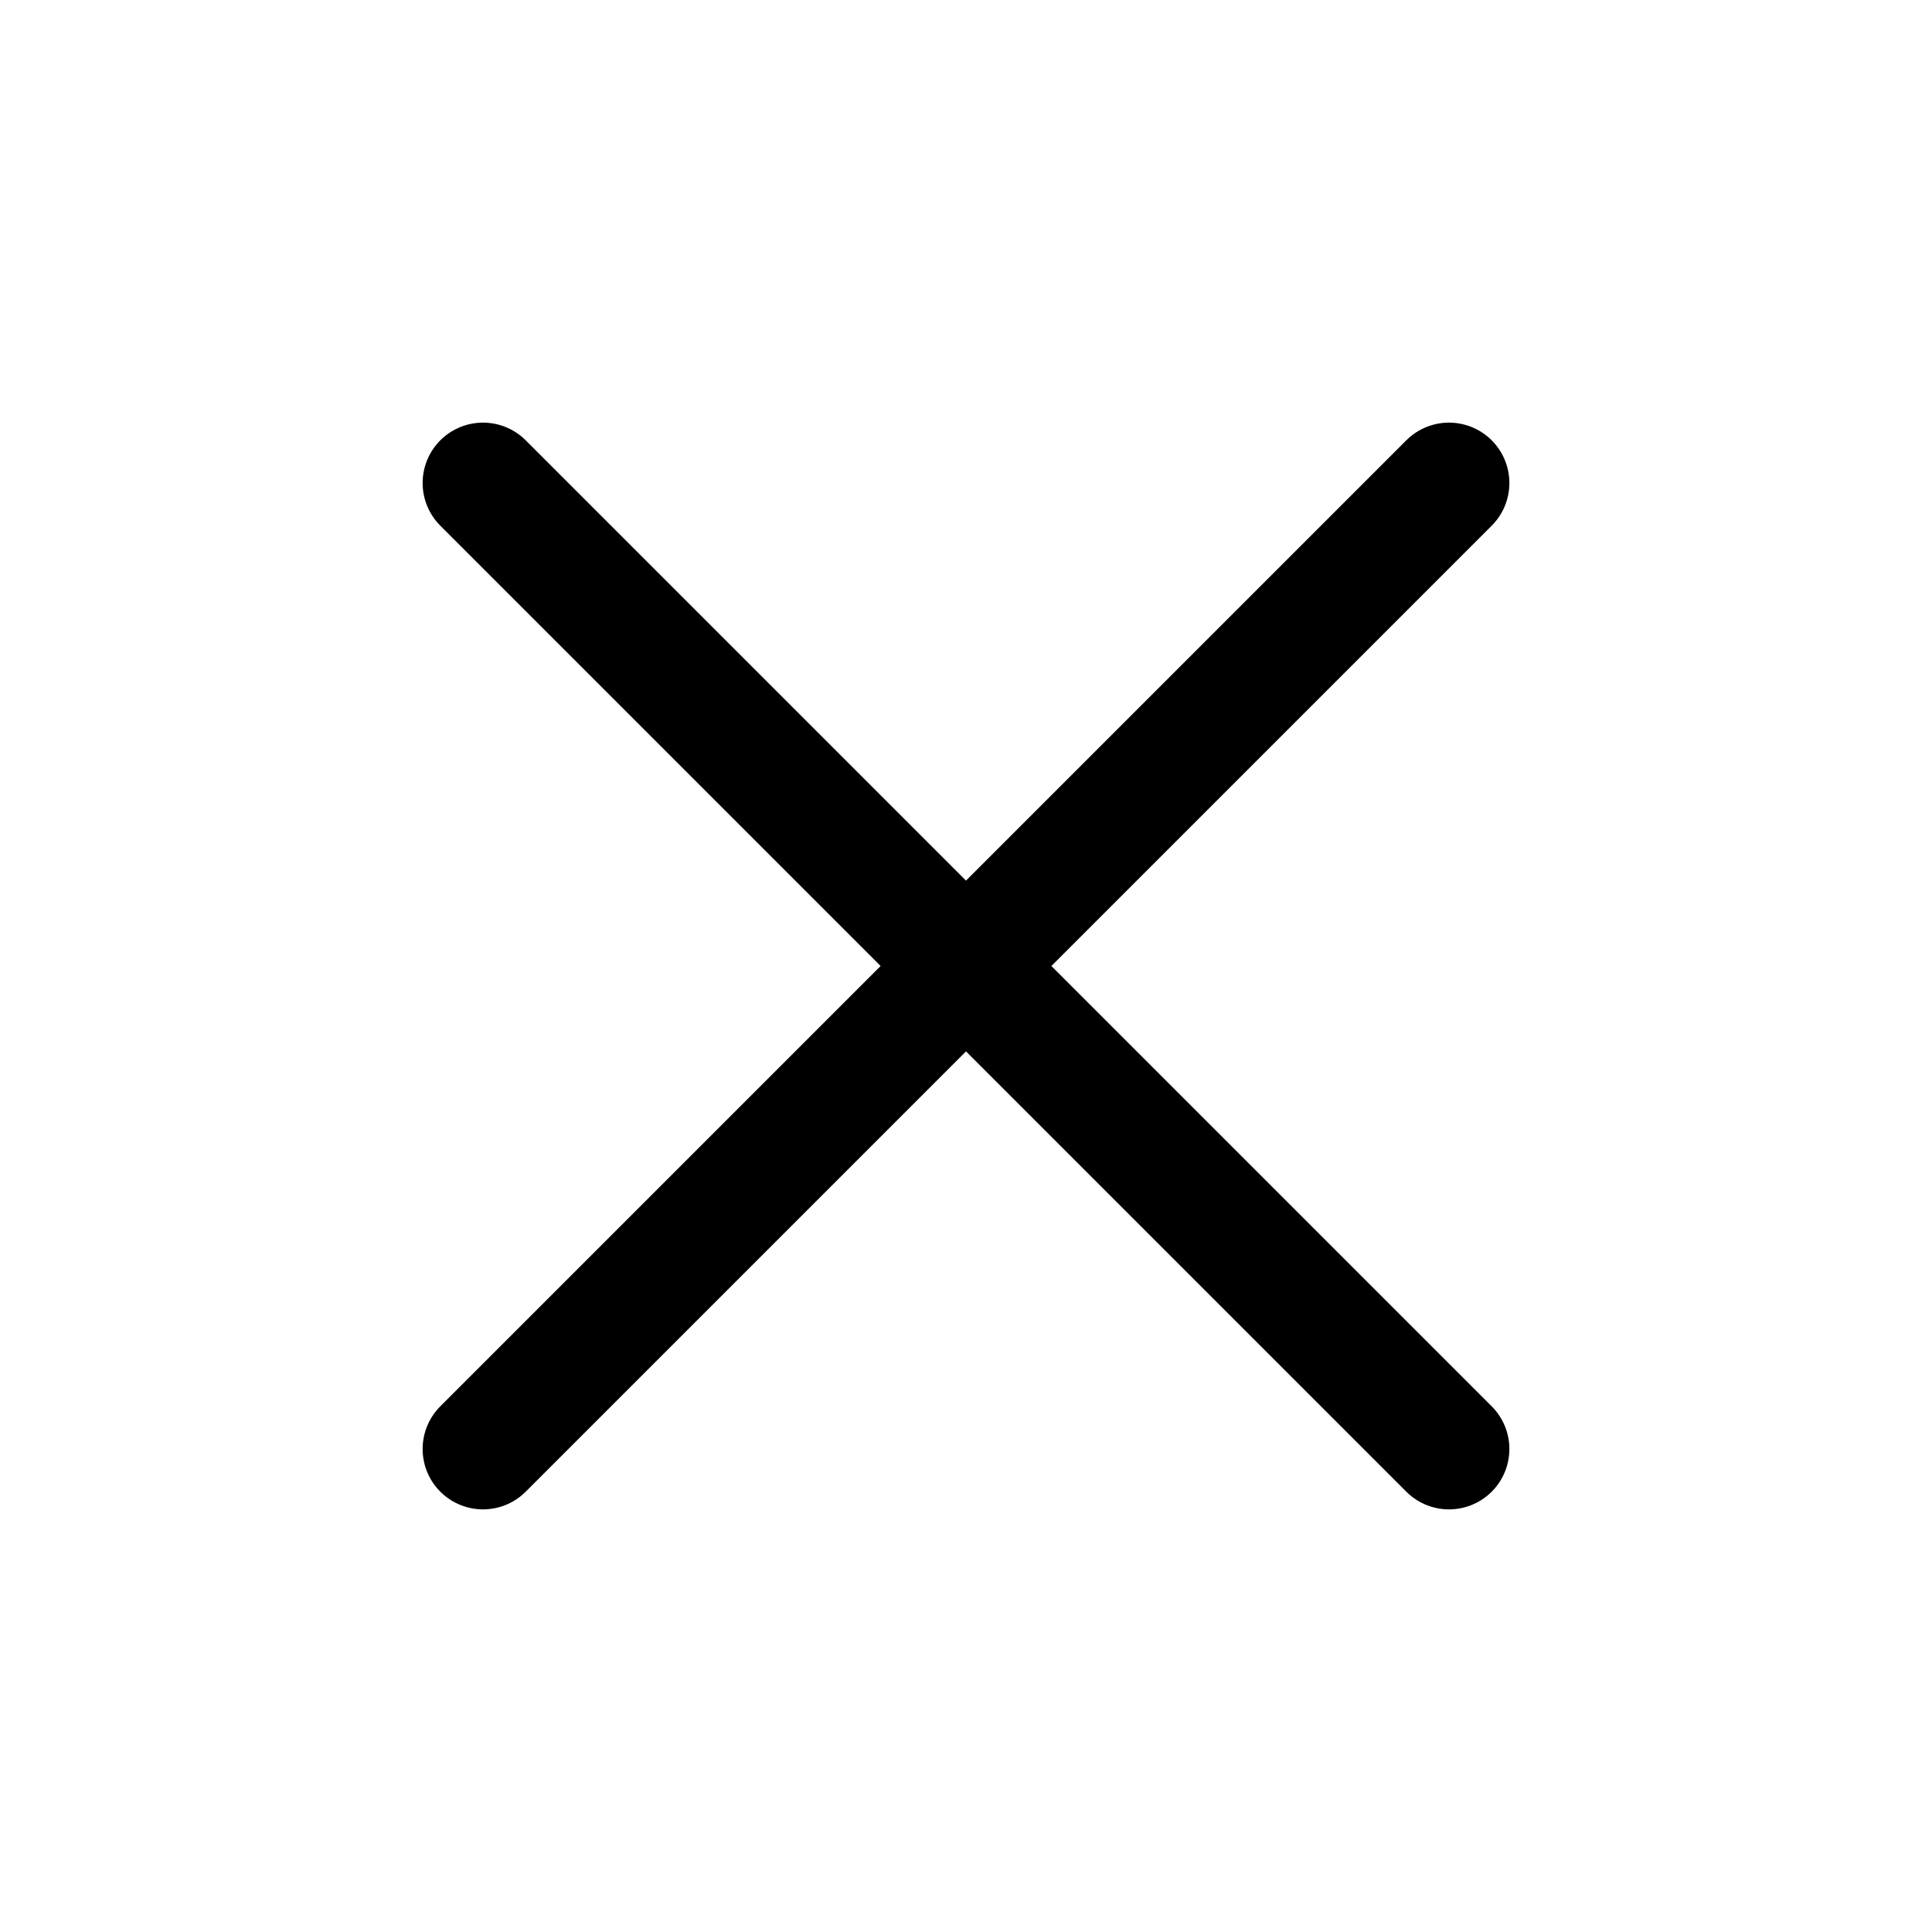
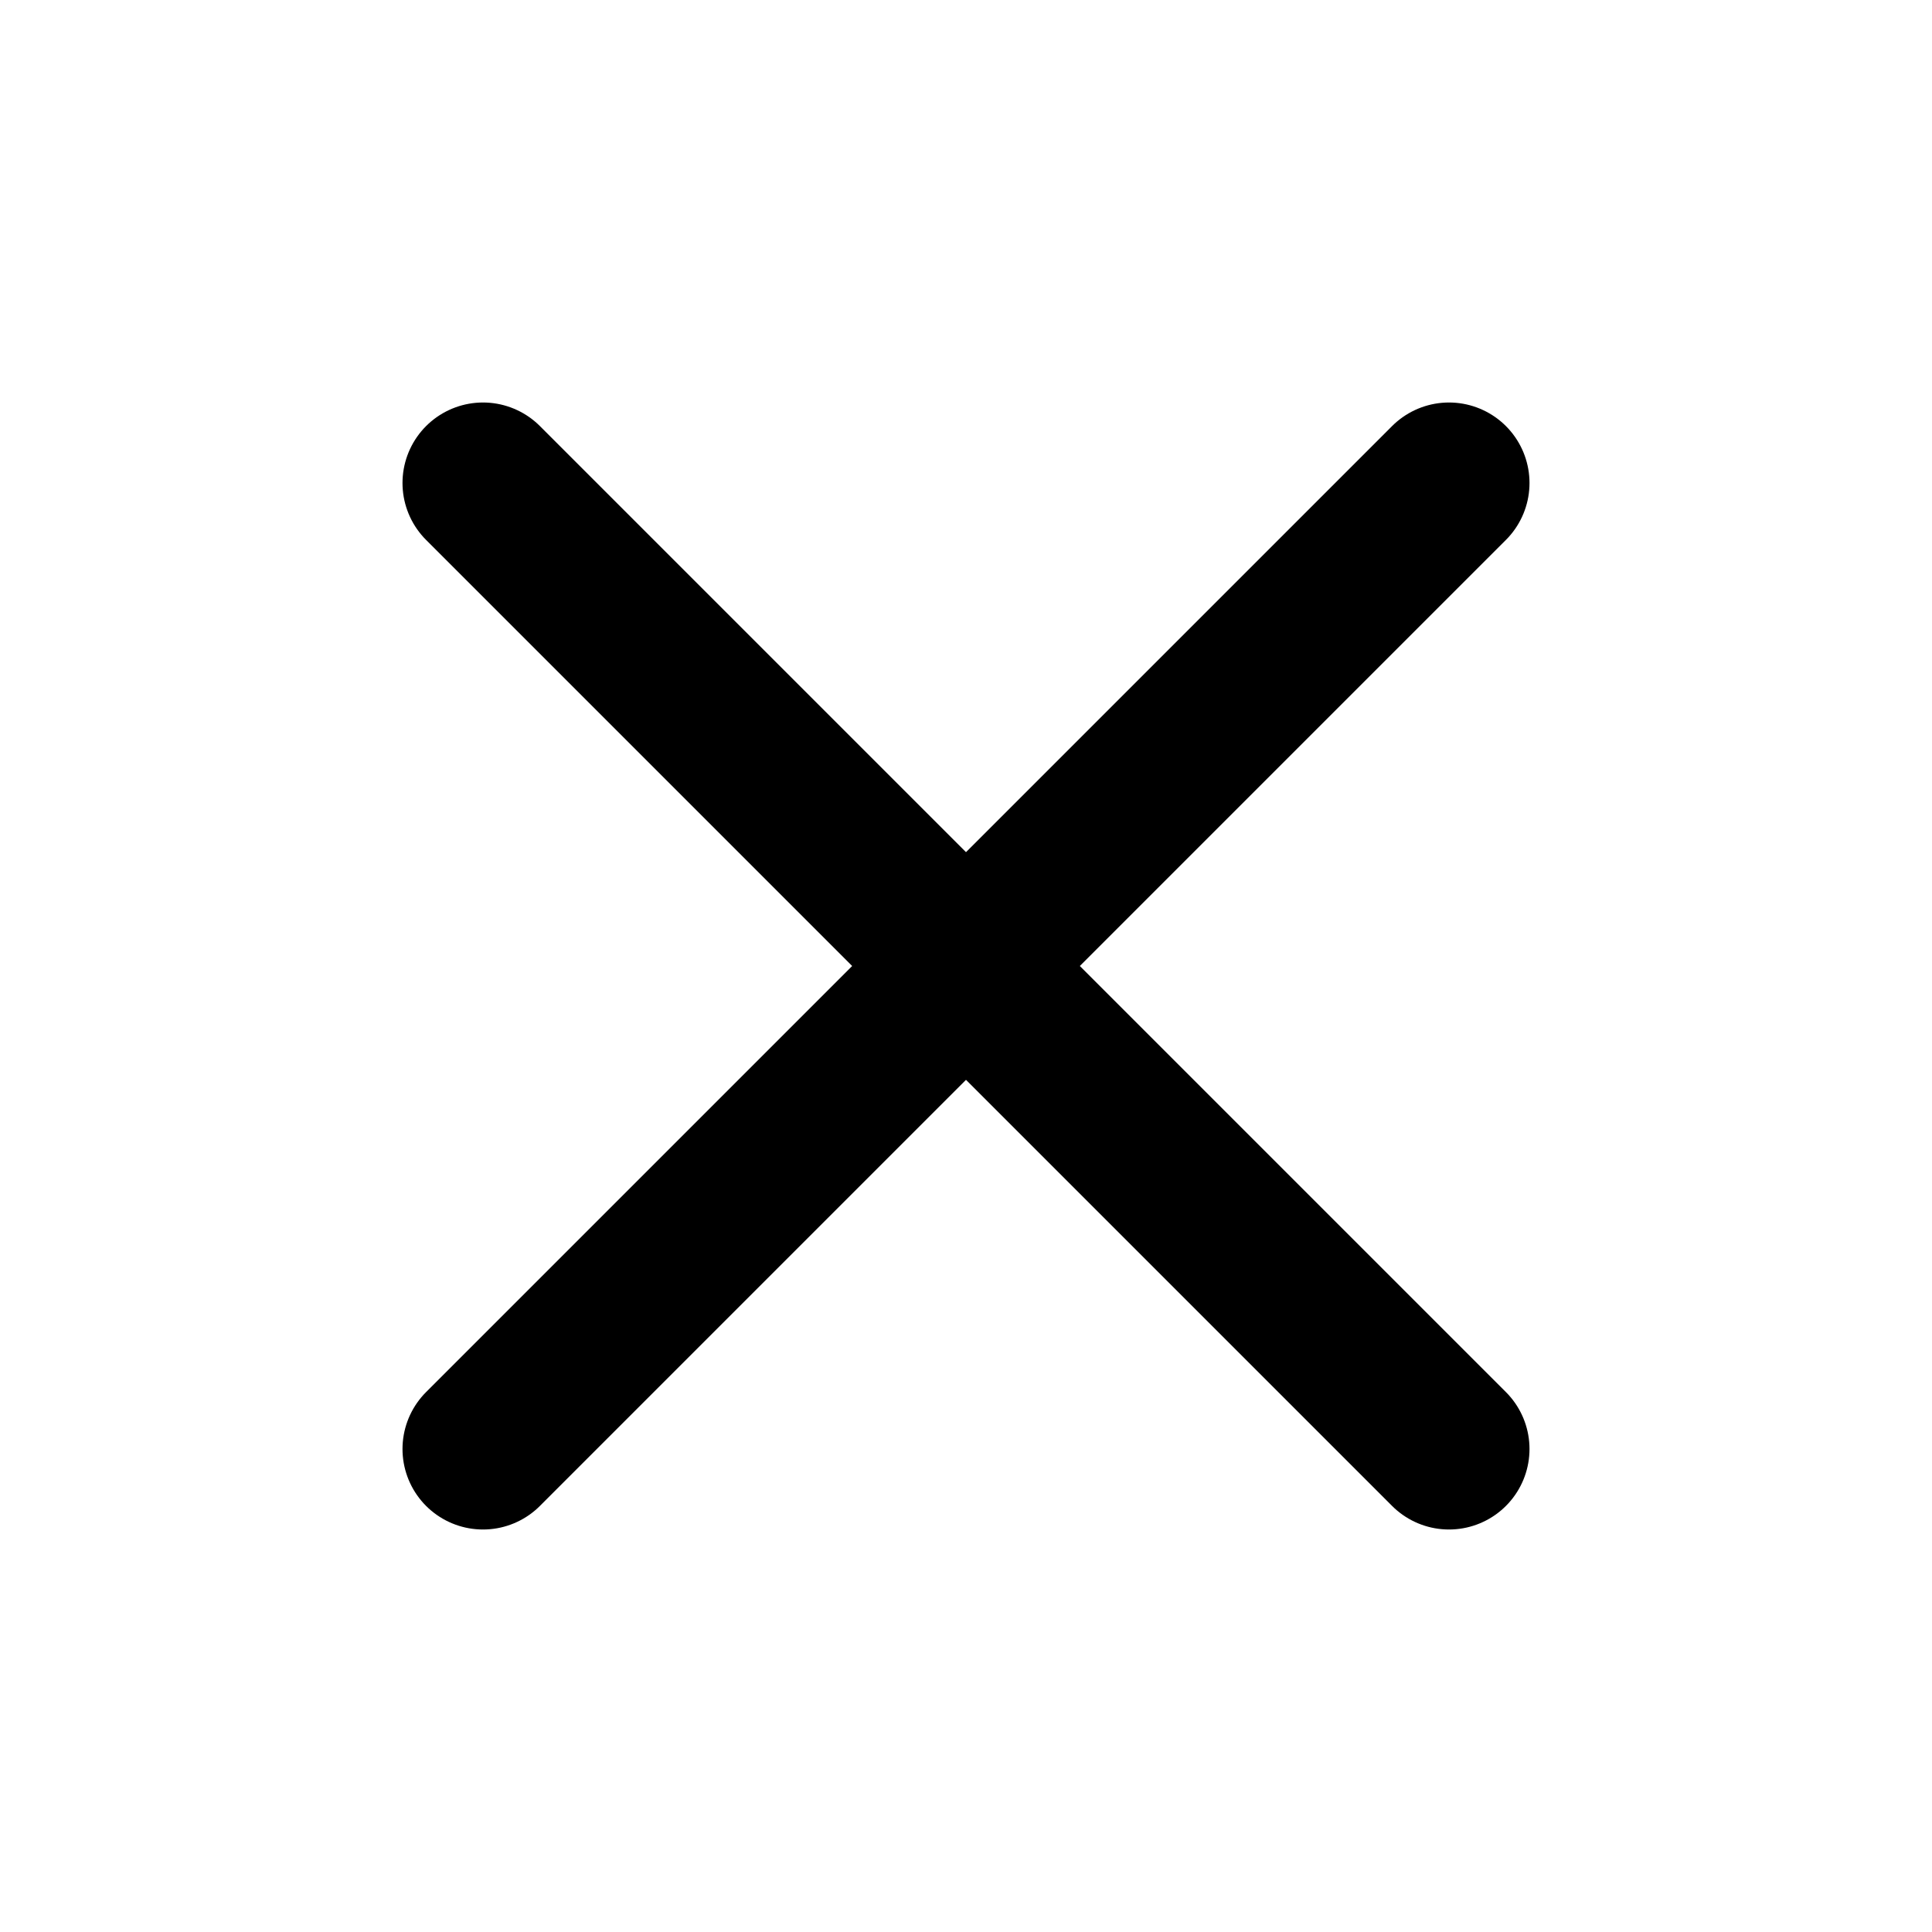
- <svg xmlns="http://www.w3.org/2000/svg" viewBox="0 0 24 24" fill="none" stroke="currentColor" stroke-width="1.5" stroke-linecap="round" stroke-linejoin="round">
+ <svg xmlns="http://www.w3.org/2000/svg" viewBox="0 0 24 24" fill="none" stroke="currentColor" stroke-width="2" stroke-linecap="round" stroke-linejoin="round">
  <path d="M6 6 18 18M18 6 6 18" />
</svg>
